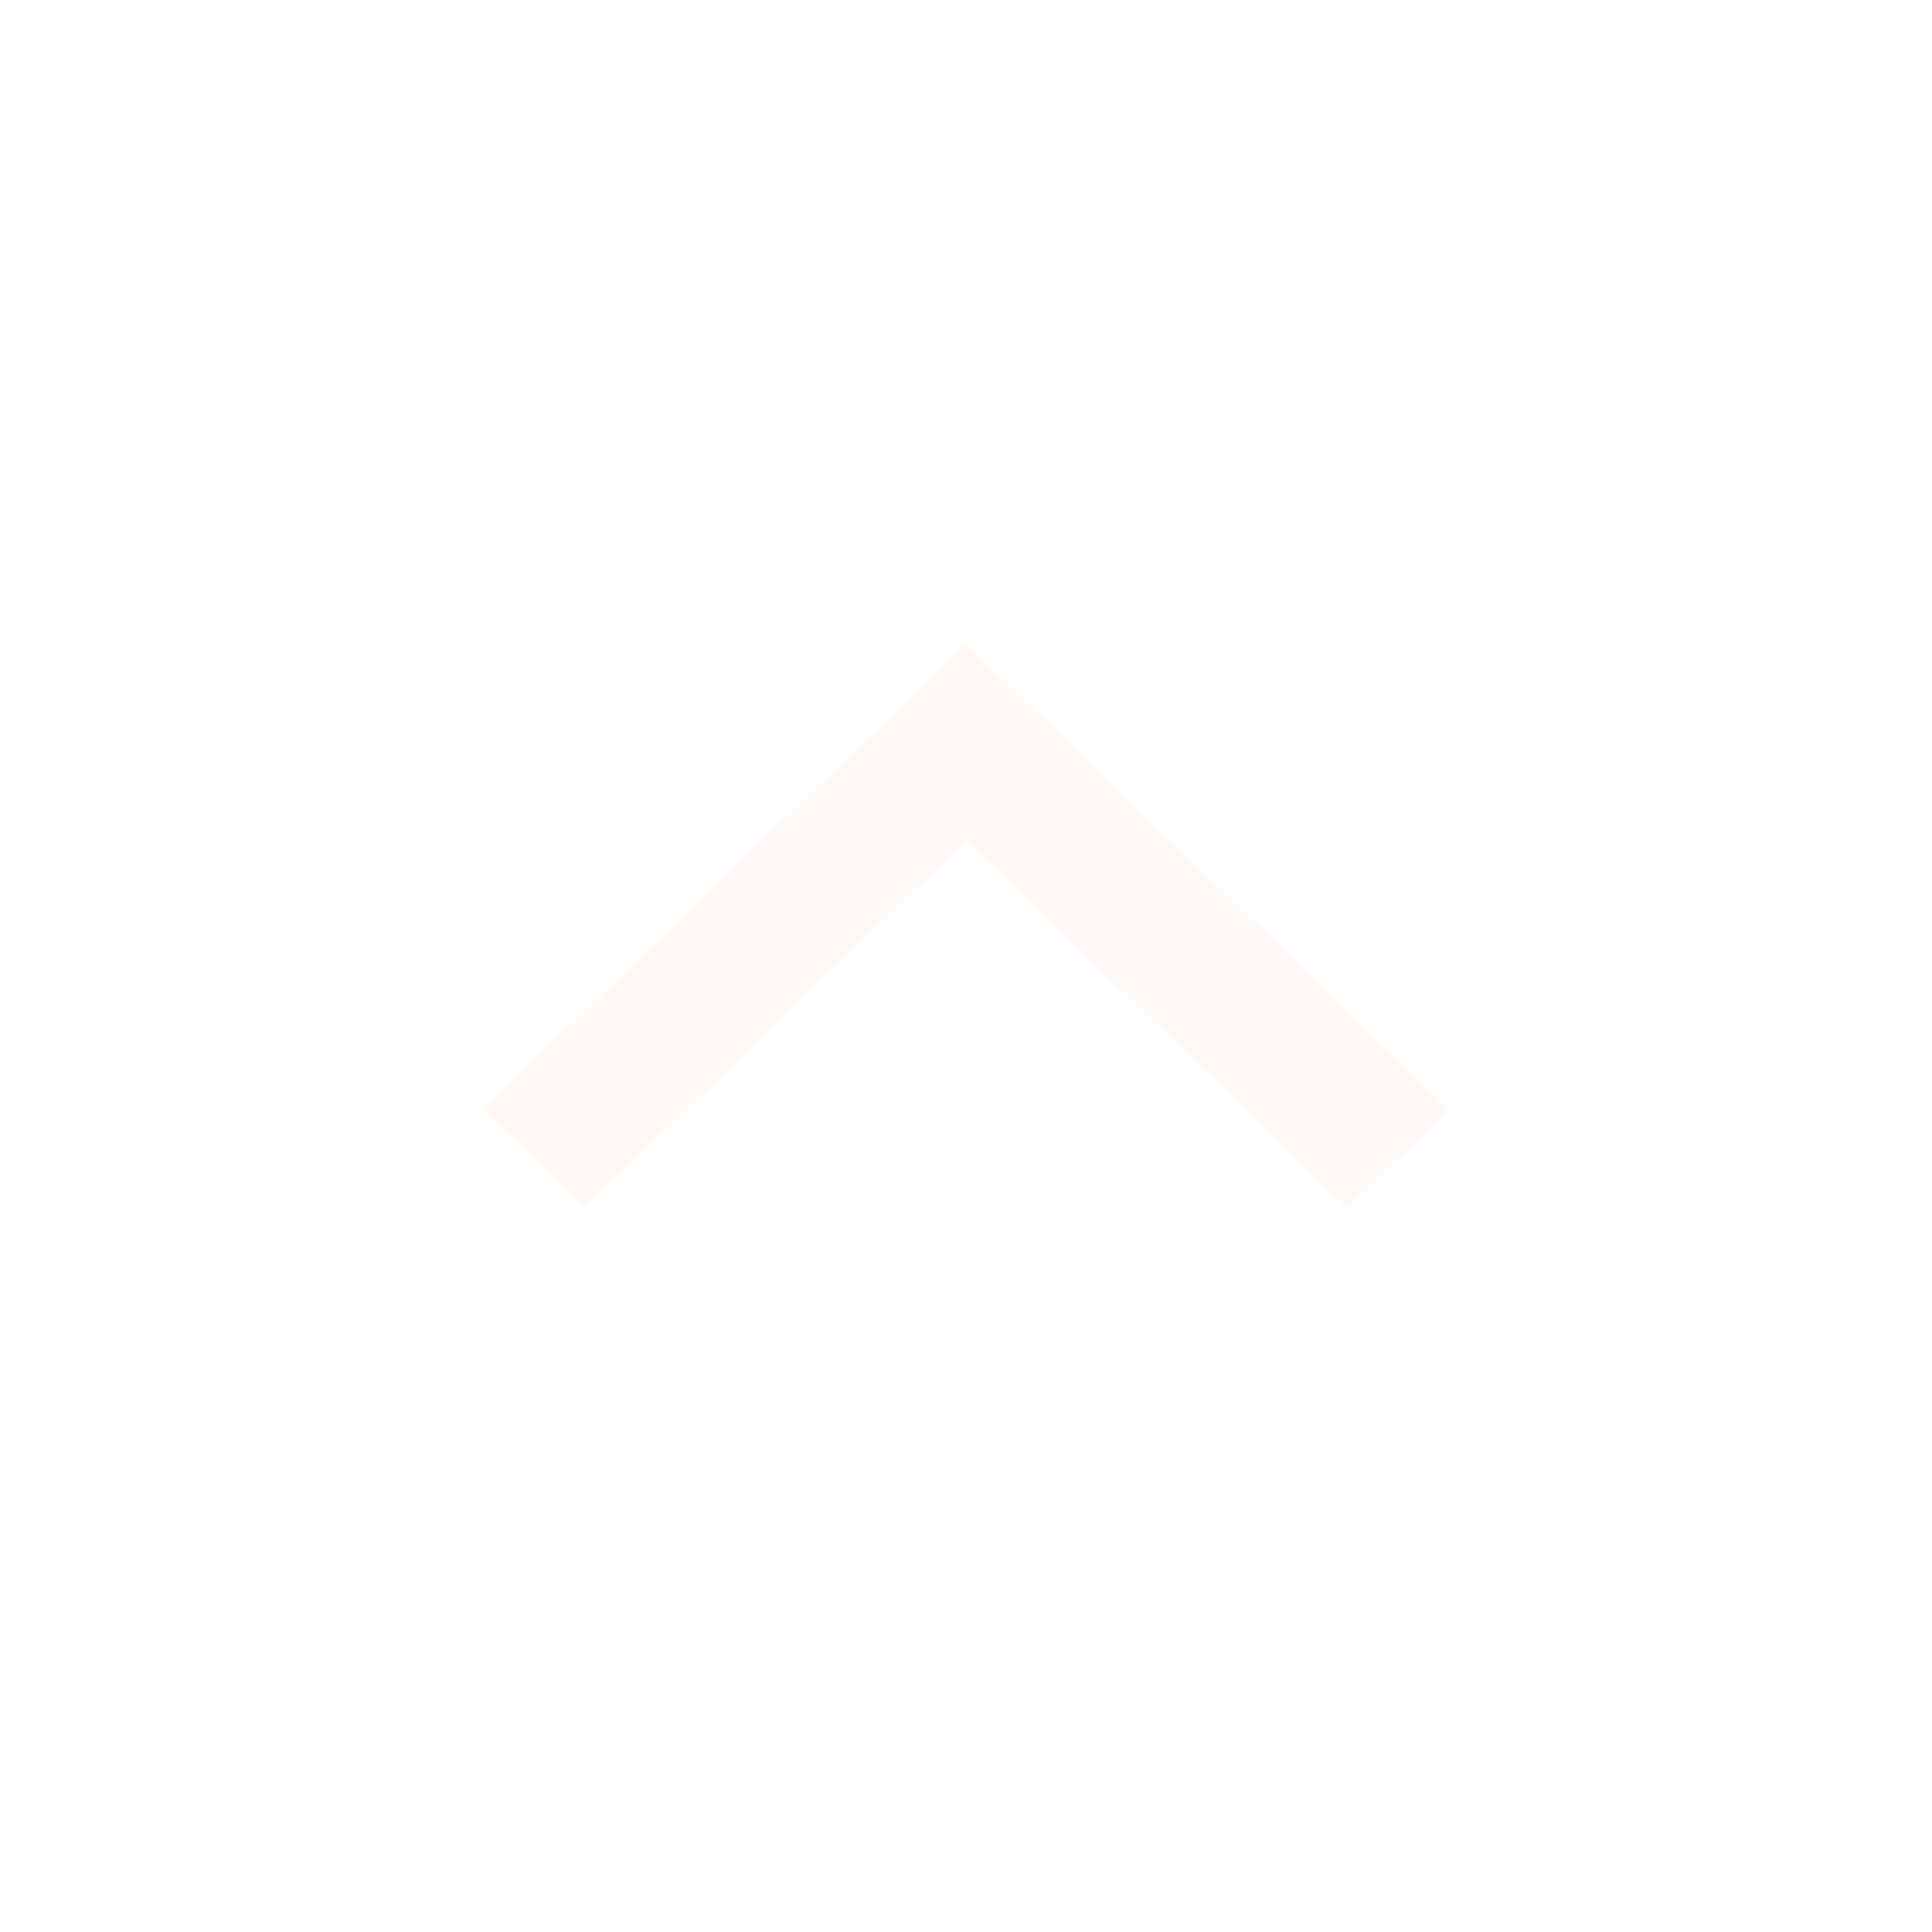
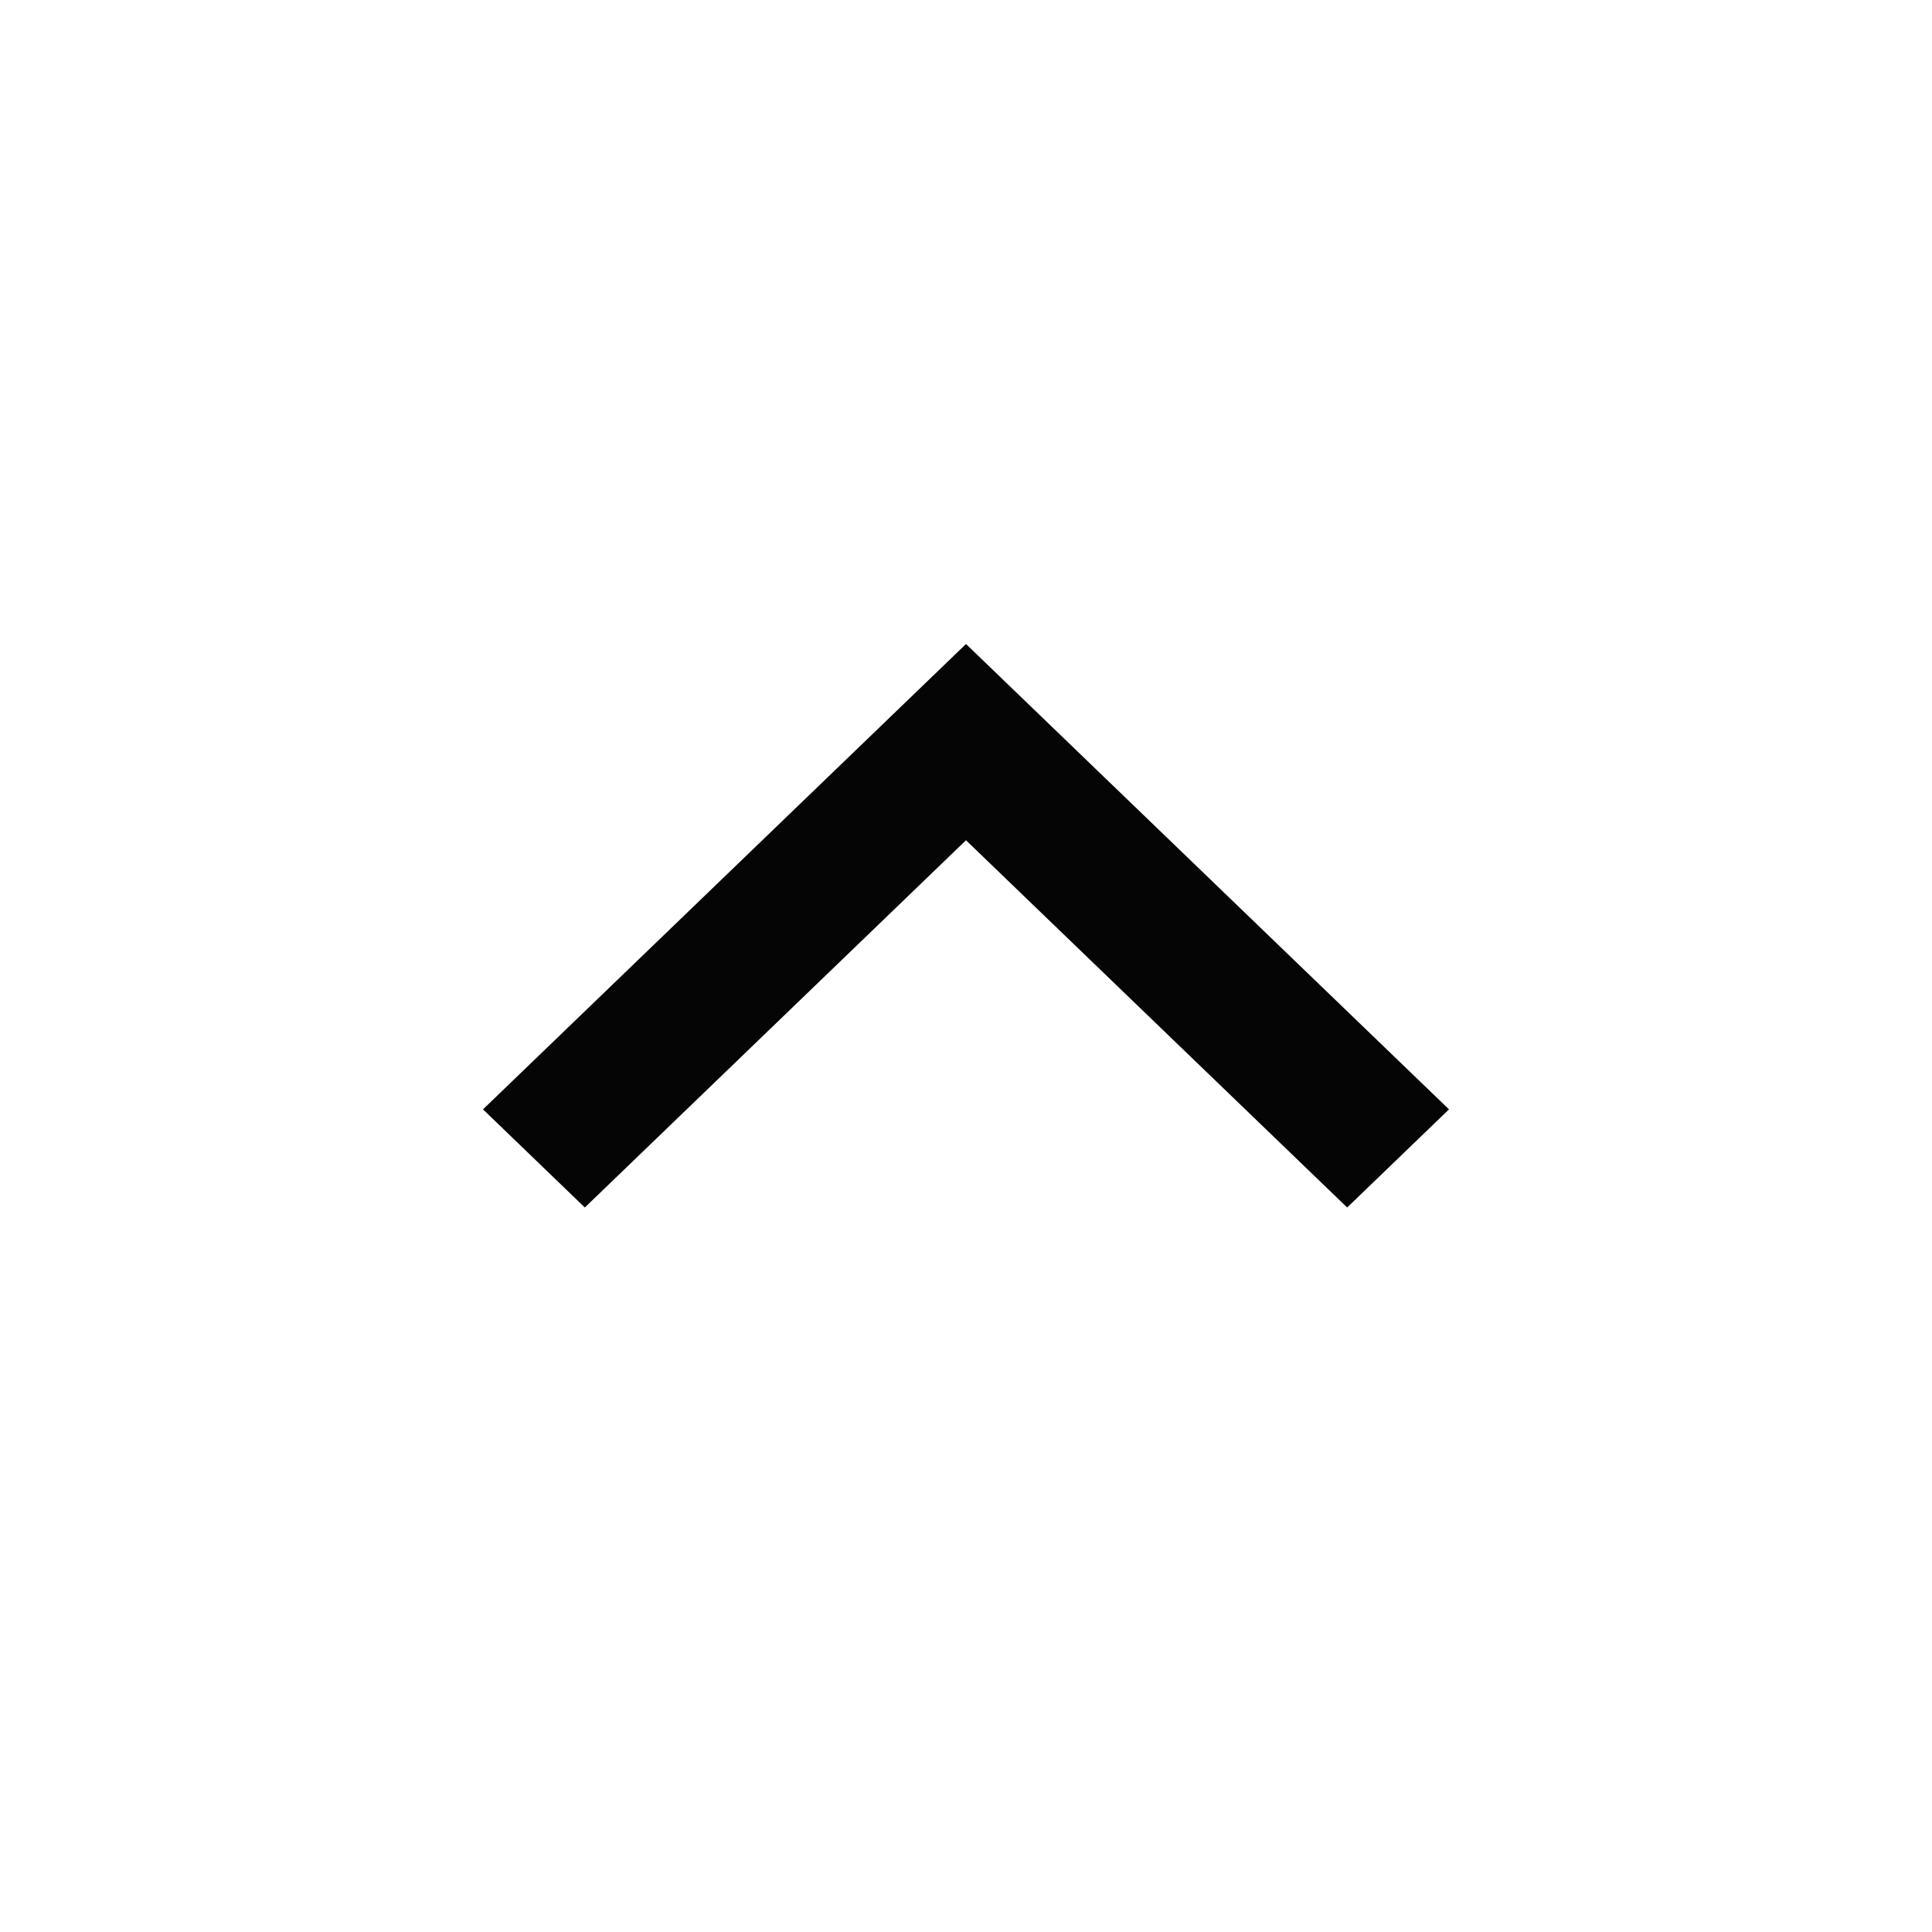
<svg xmlns="http://www.w3.org/2000/svg" width="24" height="24" viewBox="0 0 24 24" fill="none">
-   <path d="M18 13.781L16.735 15L12 10.438L7.265 15L6 13.781L12 8L18 13.781Z" fill="#FFF8F3" fill-opacity="0.98" />
+   <path d="M18 13.781L16.735 15L12 10.438L7.265 15L6 13.781L12 8L18 13.781Z" fill="currentColor" fill-opacity="0.98" />
</svg>
